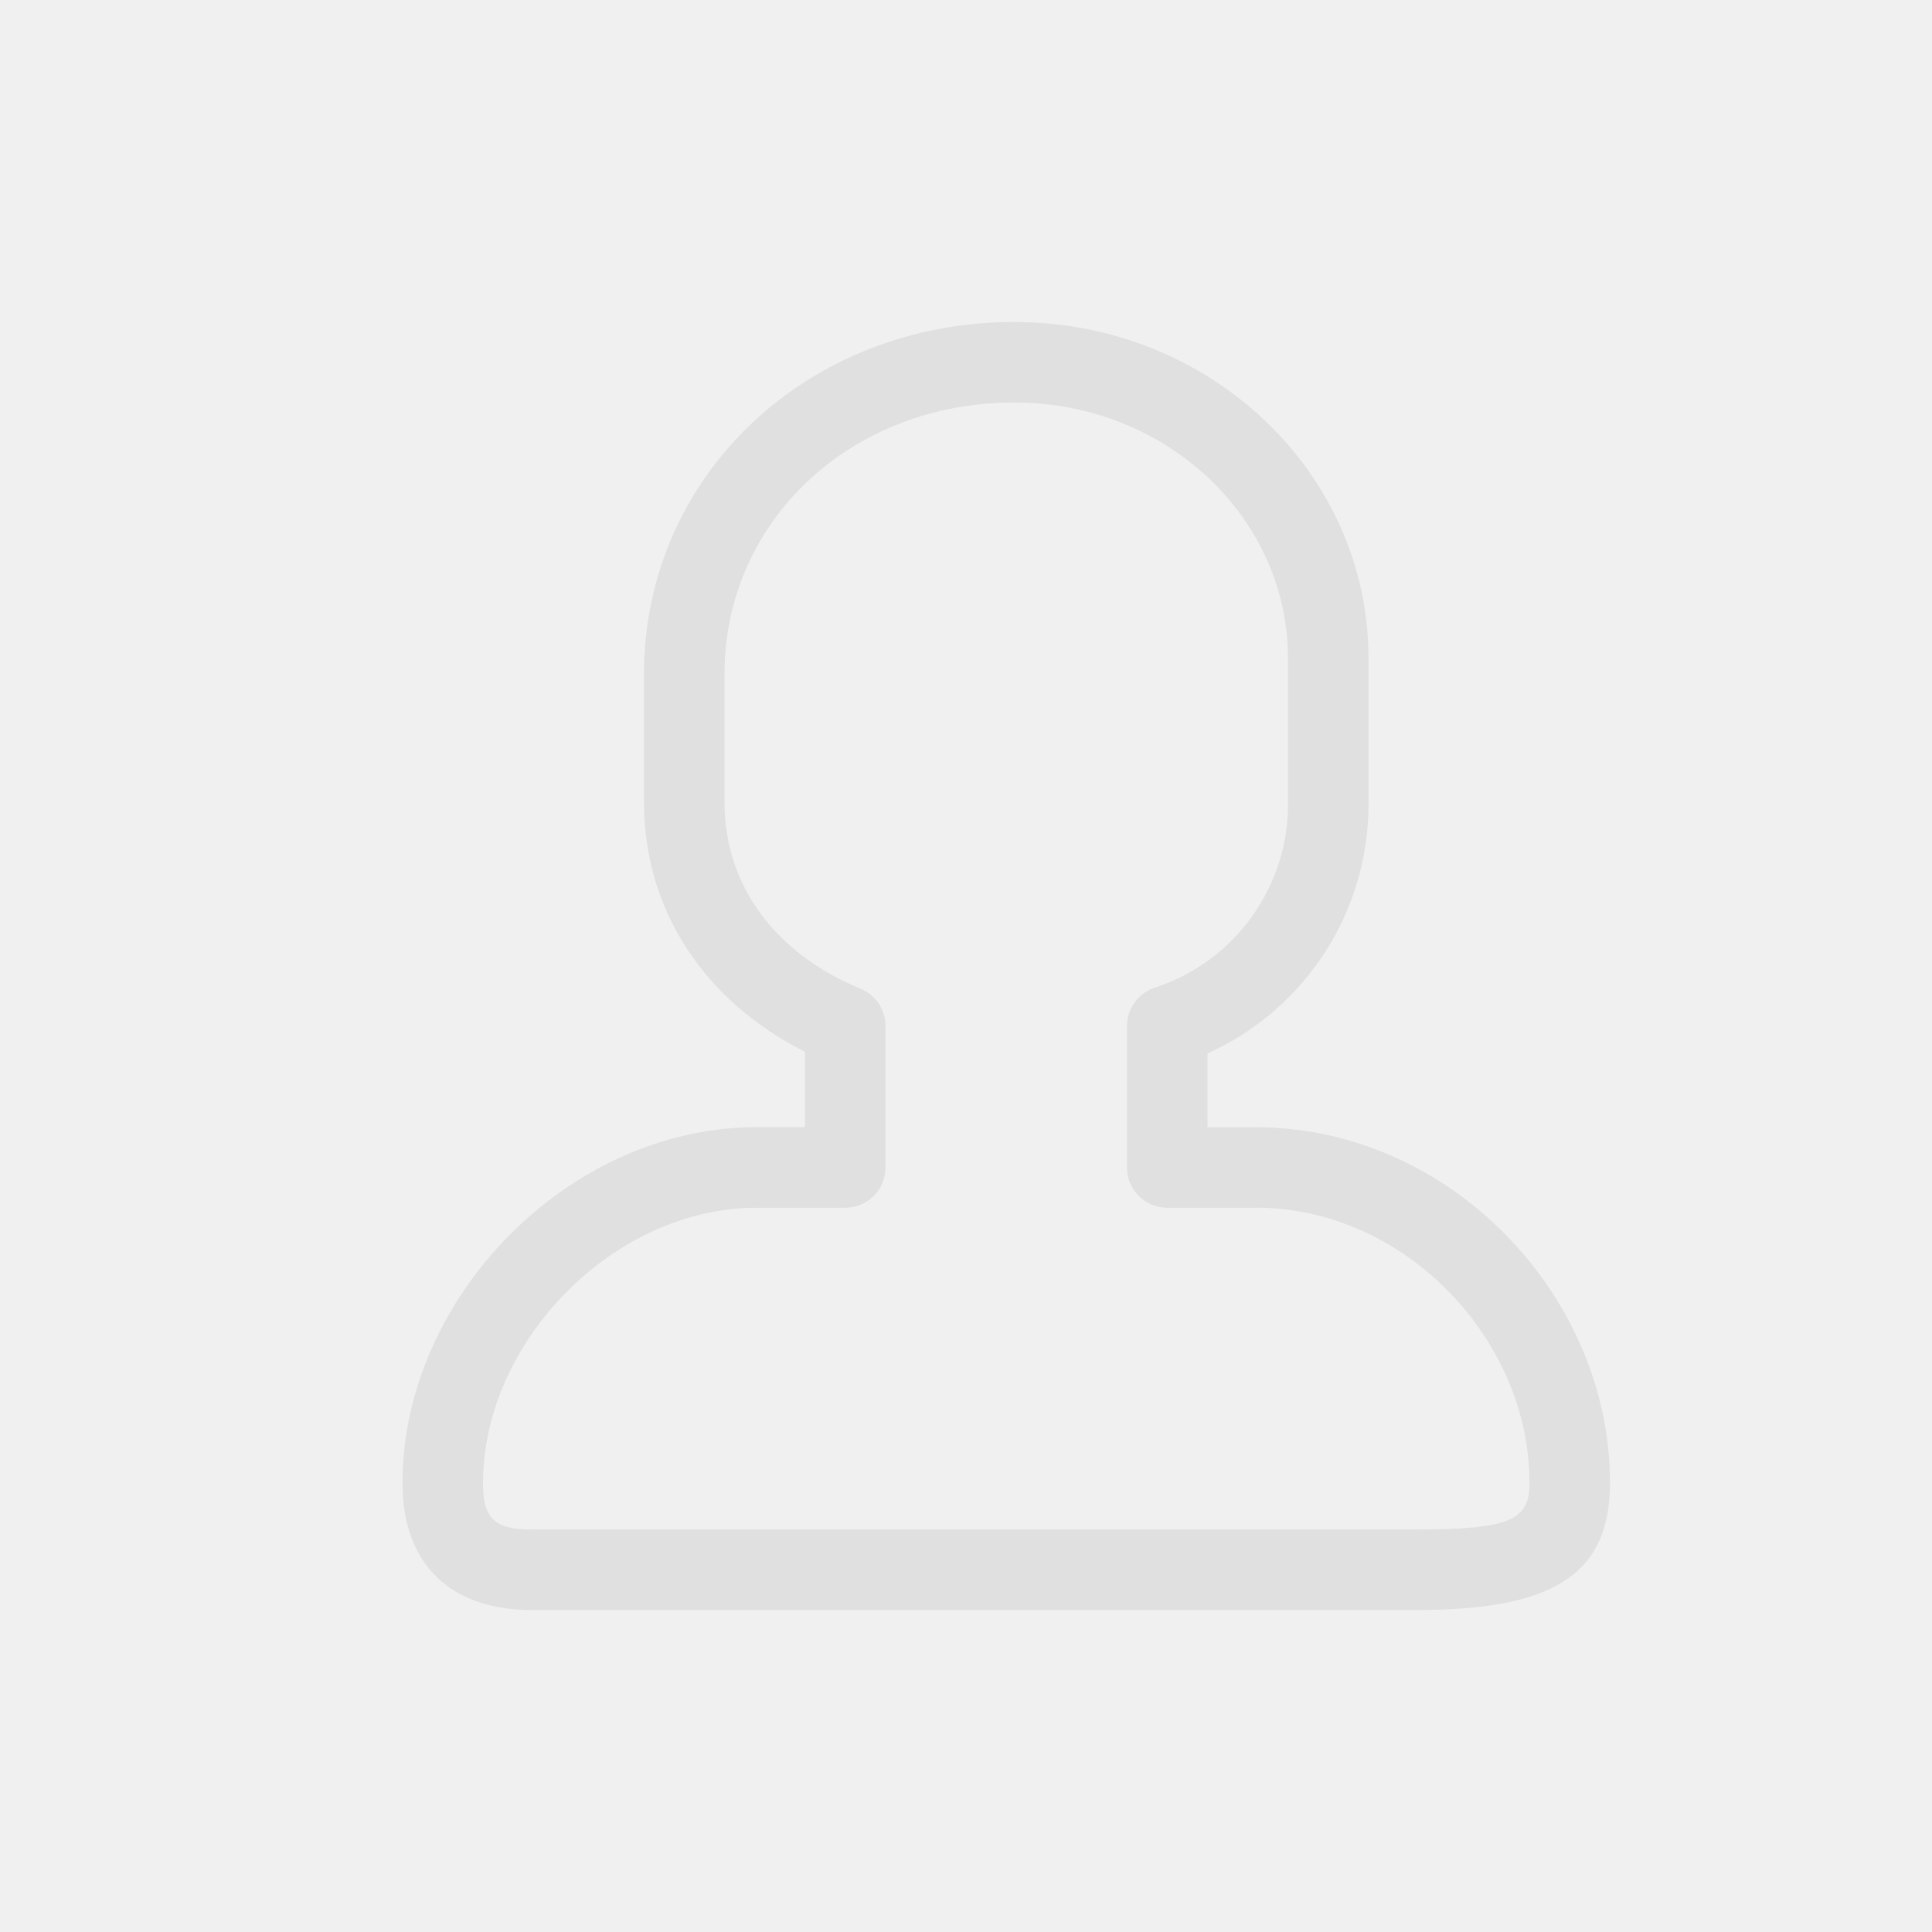
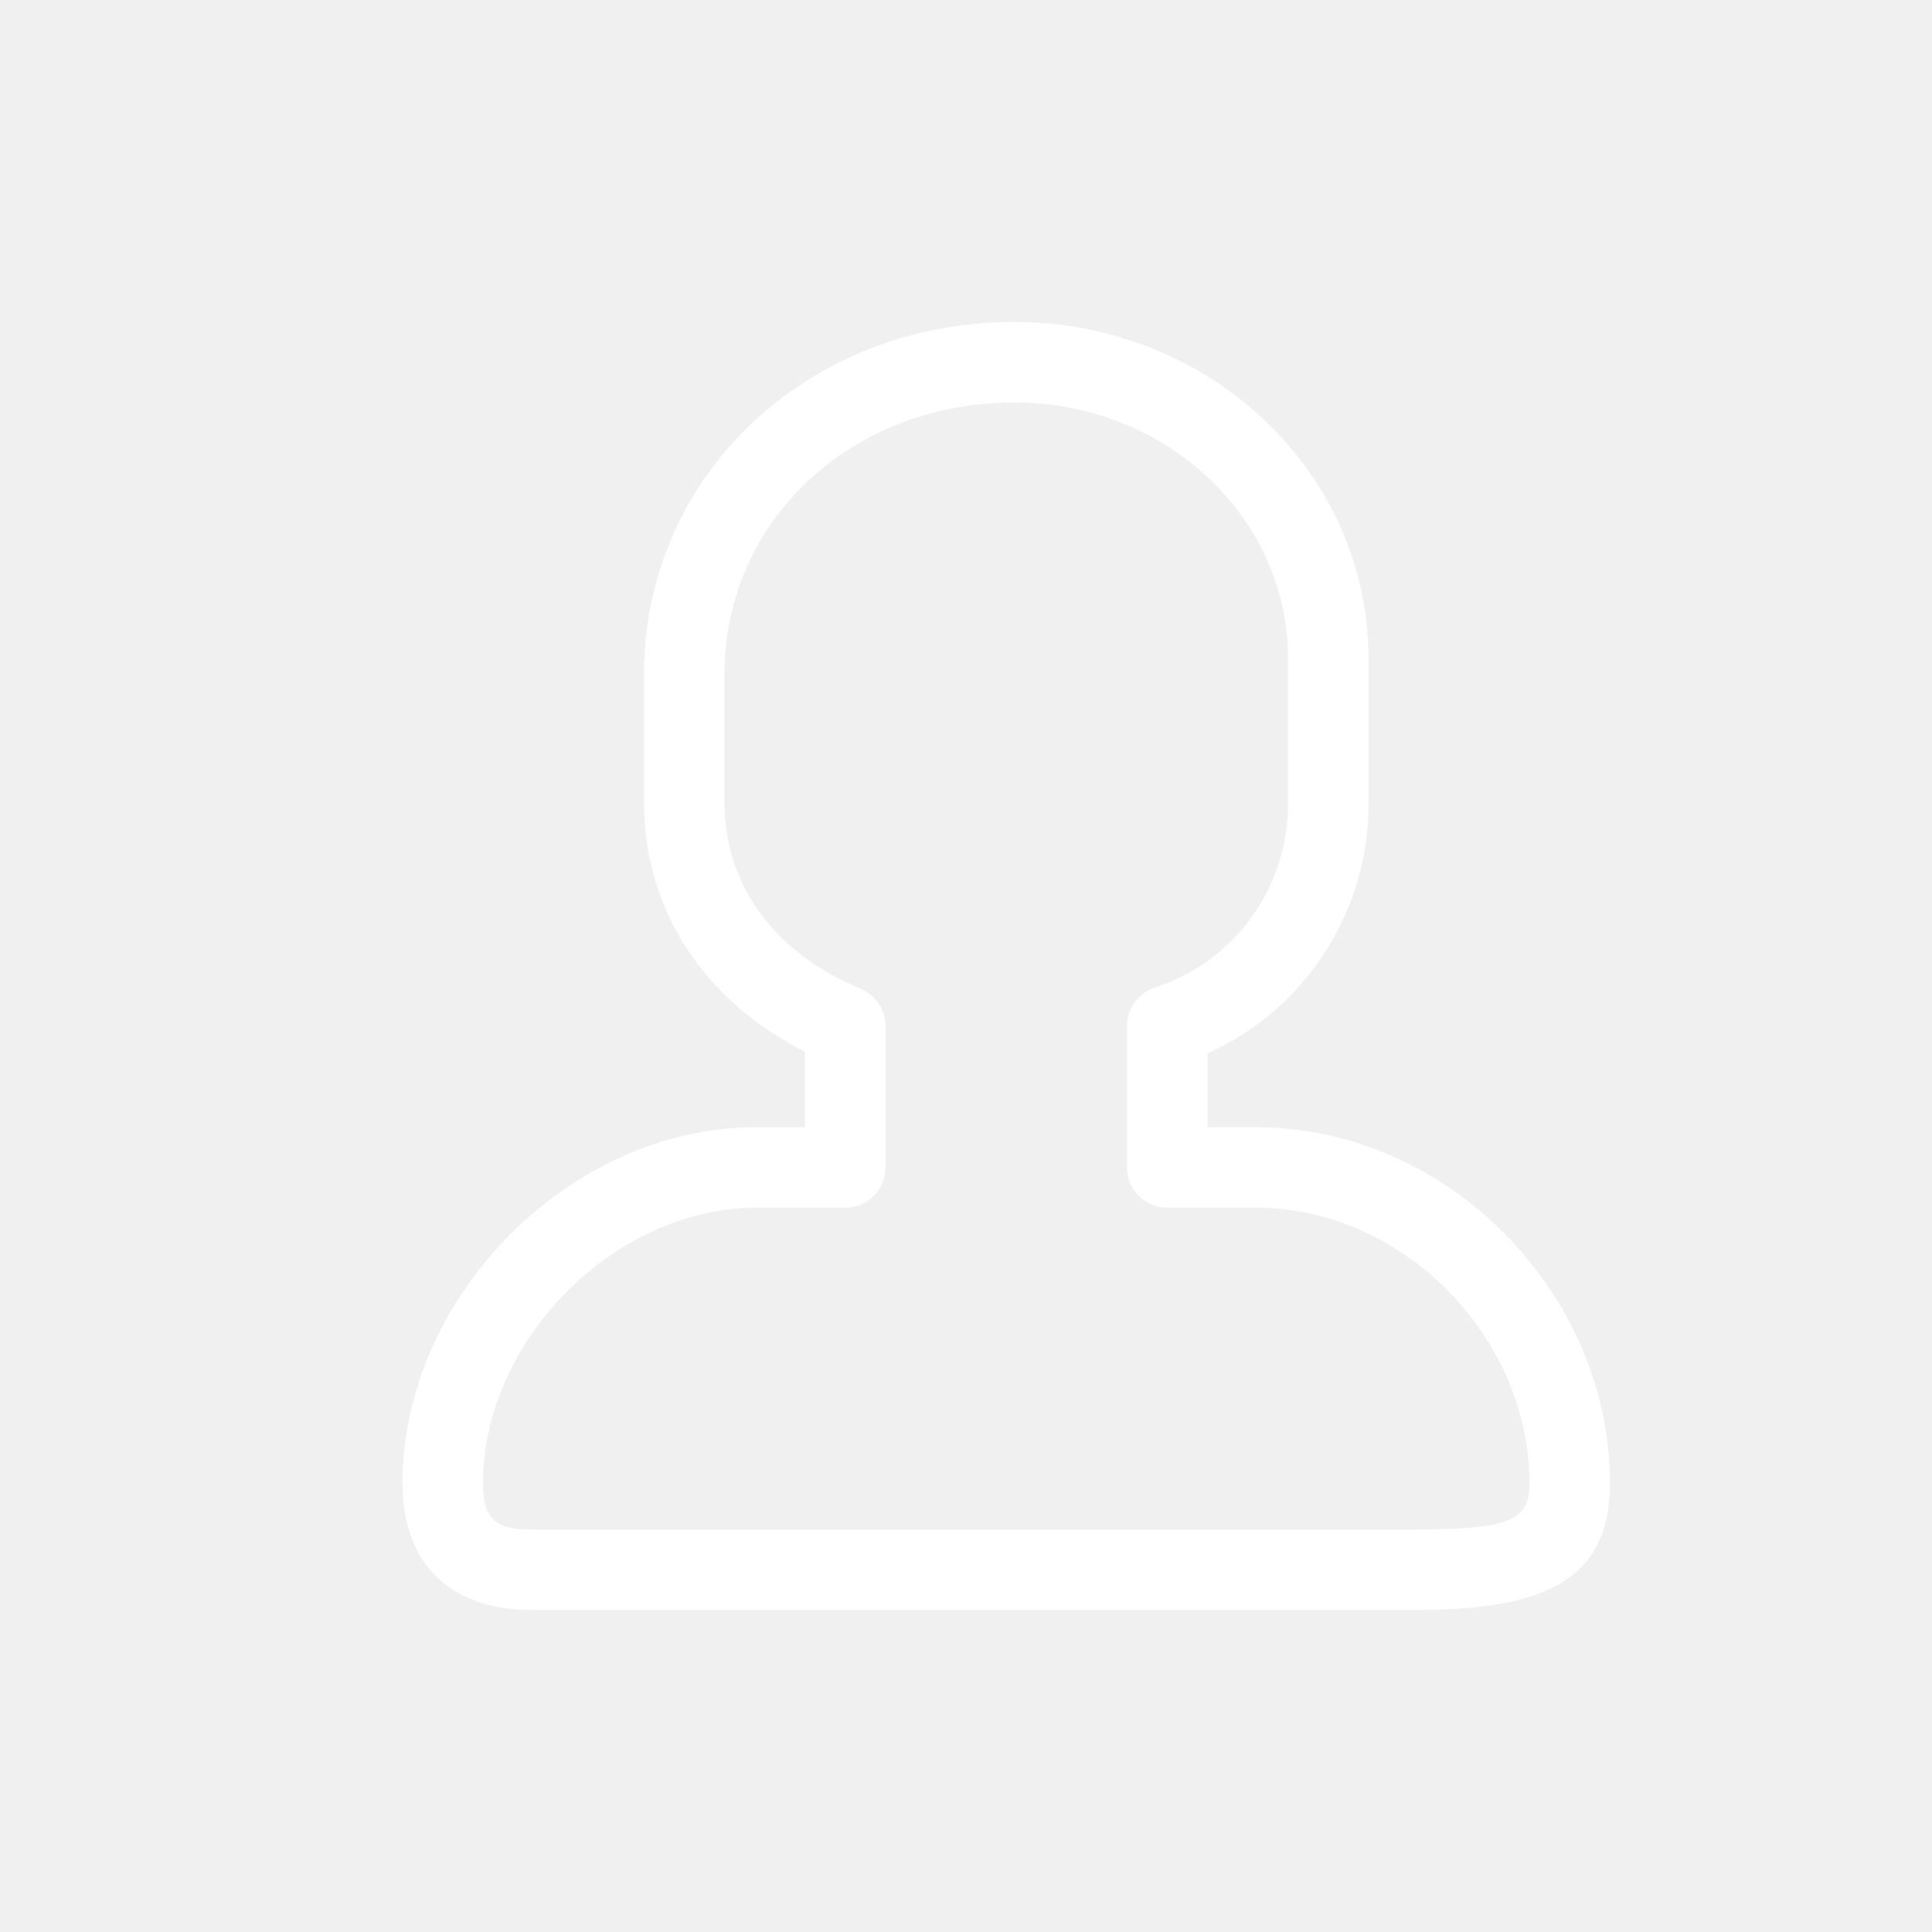
<svg xmlns="http://www.w3.org/2000/svg" xmlns:xlink="http://www.w3.org/1999/xlink" width="24" height="24">
  <defs>
    <path d="M12.6 16h-11C.64 16 0 15.472 0 14.422c0-2.302 2.062-4.42 4.4-4.42H5v-.936c-1.242-.627-2-1.75-2-3.102v-1.59C3 1.91 5.026 0 7.6 0 10.04 0 12 1.878 12 4.176v1.788a3.393 3.393 0 0 1-2 3.122v.917h.6c2.406 0 4.4 2.083 4.4 4.42C15 15.583 14.255 16 12.6 16zm-2-4.997H9.5a.5.5 0 0 1-.5-.5V8.745a.5.5 0 0 1 .343-.475A2.395 2.395 0 0 0 11 5.964V4.176C11 2.44 9.497 1 7.6 1 5.565 1 4 2.476 4 4.374v1.59C4 7 4.624 7.84 5.691 8.283A.5.5 0 0 1 6 8.745v1.758a.5.5 0 0 1-.5.5H4.4c-1.78 0-3.4 1.664-3.4 3.42 0 .45.154.577.6.577h11c1.176 0 1.4-.125 1.4-.578 0-1.793-1.556-3.42-3.4-3.42z" id="a" />
  </defs>
-   <g transform="translate(5 4)" fill-rule="evenodd" fill="#ddd">
-     <mask id="b">
+   <g transform="translate(5 4)" fill="none" fill-rule="evenodd">
+     <mask id="b" fill="#fff">
      <use xlink:href="#a" />
    </mask>
-     <g mask="url(#b)">
+     <g mask="url(#b)" fill="#FFF">
      <path d="M-5-5h25v26H-5z" />
    </g>
  </g>
</svg>
